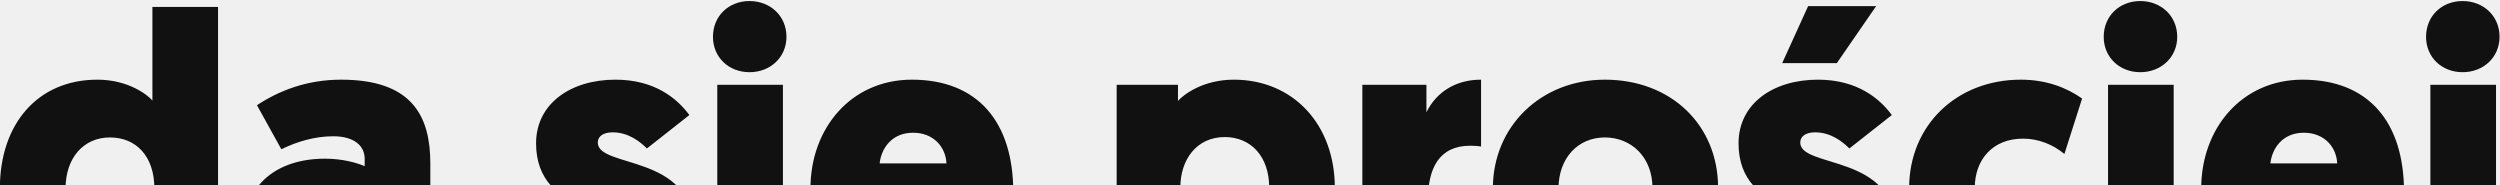
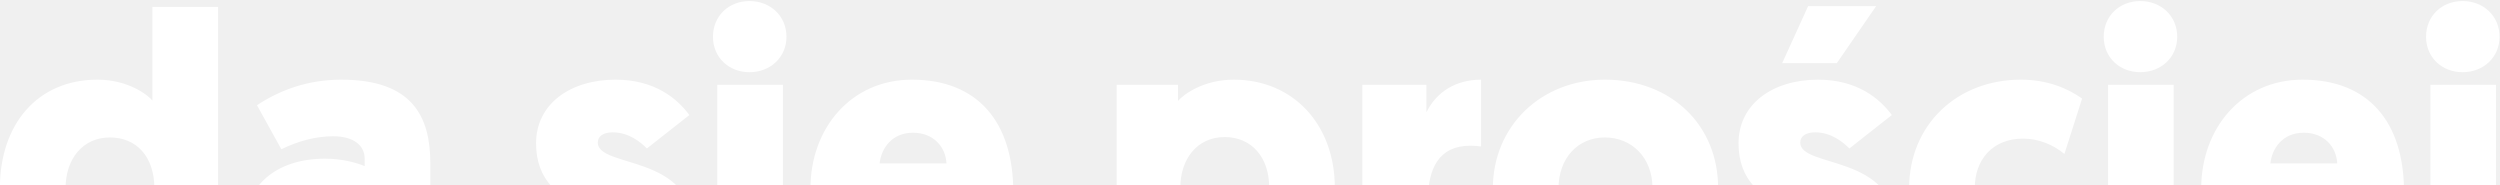
<svg xmlns="http://www.w3.org/2000/svg" xmlns:xlink="http://www.w3.org/1999/xlink" width="1831px" height="135px" viewBox="0 0 1831 135" version="1.1">
  <defs>
    <rect id="path-1" x="0" y="0" width="2525" height="191" />
  </defs>
  <g id="Page-1" stroke="none" stroke-width="1" fill="none" fill-rule="evenodd">
    <g id="finalowy-copy-15" transform="translate(-23, -3145)">
      <g id="Rectangle-90-+-da-się-prościej-Copy" transform="translate(-339, 3090)">
        <mask id="mask-2" fill="white">
          <use xlink:href="#path-1" />
        </mask>
        <use id="Mask" xlink:href="#path-1" />
-         <path d="M475.066,193.095 C475.066,213.248 463.262,229.946 442.533,229.946 C423.244,229.946 410,215.551 410,193.095 C410,170.926 422.956,155.668 442.533,155.668 C461.534,155.668 475.066,169.199 475.066,193.095 L475.066,193.095 Z M476.793,268.237 L521.705,268.237 L521.705,60.085 L473.626,60.085 L473.626,128.605 C470.459,124.862 456.352,113.346 433.32,113.346 C389.559,113.346 361.921,145.879 361.921,192.807 C361.921,239.159 392.438,271.979 435.911,271.979 C458.08,271.979 472.475,261.327 476.793,256.433 L476.793,268.237 Z M541.283,221.309 C541.283,254.13 567.769,271.979 597.423,271.979 C612.97,271.979 623.91,267.661 631.683,259.888 L634.274,268.237 L677.171,268.237 L677.171,174.669 C677.171,140.121 663.928,113.346 611.818,113.346 C586.771,113.346 566.33,121.408 550.208,132.06 L568.057,164.305 C579.861,158.547 592.817,154.804 606.06,154.804 C621.607,154.804 629.092,162.002 629.092,171.214 L629.092,176.684 C623.622,174.381 613.258,171.214 600.014,171.214 C564.315,171.214 541.283,191.079 541.283,221.309 L541.283,221.309 Z M589.362,219.582 C589.362,209.793 597.999,203.459 609.515,203.459 C621.031,203.459 629.956,209.217 629.956,219.582 C629.956,229.658 621.319,235.128 609.803,235.128 C598.575,235.128 589.362,229.658 589.362,219.582 L589.362,219.582 Z M807.878,271.979 C842.426,271.979 869.489,252.978 869.489,222.173 C869.489,167.472 799.817,178.412 799.817,159.41 C799.817,154.804 803.847,151.925 810.757,151.925 C822.561,151.925 831.198,159.123 835.804,163.729 L866.898,139.257 C857.973,127.166 841.562,113.346 812.772,113.346 C779.952,113.346 754.617,130.908 754.617,159.986 C754.617,214.975 823.713,207.49 823.713,224.764 C823.713,230.234 819.394,233.113 810.181,233.113 C794.923,233.113 784.846,227.067 776.785,219.869 L749.722,246.068 C758.647,258.16 779.088,271.979 807.878,271.979 L807.878,271.979 Z M935.418,117.089 L887.338,117.089 L887.338,268.237 L935.418,268.237 L935.418,117.089 Z M910.946,107.876 C926.205,107.876 938.009,96.936 938.009,81.965 C938.009,66.707 926.205,55.766 910.946,55.766 C895.688,55.766 884.172,66.707 884.172,81.965 C884.172,96.936 895.688,107.876 910.946,107.876 L910.946,107.876 Z M1103.839,205.187 C1104.127,201.732 1104.127,198.565 1104.127,195.686 C1104.127,144.152 1077.928,113.346 1029.849,113.346 C985.512,113.346 955.571,148.758 955.571,193.095 C955.571,234.552 981.482,266.797 1024.955,271.404 C1017.181,276.874 1008.256,286.662 1008.256,300.481 C1008.256,320.634 1024.379,328.984 1041.077,328.984 C1050.29,328.984 1058.063,327.544 1060.366,326.68 L1060.366,295.011 C1055.184,295.011 1047.411,292.42 1047.411,284.071 C1047.411,273.995 1058.351,269.388 1060.942,268.237 C1083.974,261.039 1096.642,245.493 1100.097,238.583 L1068.428,214.111 C1065.549,218.43 1054.896,230.234 1036.759,230.234 C1018.909,230.234 1005.953,218.718 1004.802,205.187 L1103.839,205.187 Z M1030.713,152.213 C1045.683,152.213 1054.608,162.577 1055.184,174.669 L1006.241,174.669 C1007.393,164.017 1014.878,152.213 1030.713,152.213 L1030.713,152.213 Z M1226.485,192.231 C1226.485,172.078 1238.289,155.38 1259.017,155.38 C1278.307,155.38 1291.55,169.775 1291.55,192.231 C1291.55,214.399 1278.595,229.658 1259.017,229.658 C1240.016,229.658 1226.485,216.127 1226.485,192.231 L1226.485,192.231 Z M1224.757,117.089 L1179.845,117.089 L1179.845,322.074 L1227.924,322.074 L1227.924,256.721 C1231.091,260.463 1245.198,271.979 1268.23,271.979 C1311.991,271.979 1339.629,239.447 1339.629,192.519 C1339.629,146.167 1309.112,113.346 1265.639,113.346 C1243.471,113.346 1229.076,123.999 1224.757,128.893 L1224.757,117.089 Z M1446.728,113.346 C1428.015,113.346 1413.908,122.559 1406.71,137.242 L1406.71,117.089 L1359.782,117.089 L1359.782,268.237 L1407.862,268.237 L1407.862,201.444 C1407.862,178.7 1415.635,161.714 1438.955,161.714 C1442.41,161.714 1444.713,162.002 1446.728,162.289 L1446.728,113.346 Z M1455.365,193.095 C1455.365,238.583 1489.337,271.979 1537.417,271.979 C1585.208,271.979 1620.332,238.007 1620.332,192.519 C1620.332,146.743 1586.072,113.346 1537.417,113.346 C1490.777,113.346 1455.365,147.319 1455.365,193.095 L1455.365,193.095 Z M1503.444,193.095 C1503.444,170.926 1517.552,155.668 1537.417,155.668 C1556.994,155.668 1572.253,170.351 1572.253,192.519 C1572.253,214.111 1557.282,229.658 1537.417,229.658 C1517.839,229.658 1503.444,214.975 1503.444,193.095 L1503.444,193.095 Z M1688.564,271.979 C1723.112,271.979 1750.175,252.978 1750.175,222.173 C1750.175,167.472 1680.503,178.412 1680.503,159.41 C1680.503,154.804 1684.534,151.925 1691.443,151.925 C1703.247,151.925 1711.884,159.123 1716.49,163.729 L1747.584,139.257 C1738.659,127.166 1722.248,113.346 1693.458,113.346 C1660.638,113.346 1635.303,130.908 1635.303,159.986 C1635.303,214.975 1704.399,207.49 1704.399,224.764 C1704.399,230.234 1700.08,233.113 1690.867,233.113 C1675.609,233.113 1665.532,227.067 1657.471,219.869 L1630.408,246.068 C1639.333,258.16 1659.774,271.979 1688.564,271.979 L1688.564,271.979 Z M1686.261,59.509 L1667.26,101.255 L1707.278,101.255 L1736.068,59.509 L1686.261,59.509 Z M1845.47,229.658 C1823.301,229.658 1808.331,214.687 1808.331,192.519 C1808.331,172.366 1820.998,156.531 1843.742,156.531 C1854.97,156.531 1865.623,160.85 1873.972,167.76 L1886.927,127.166 C1876.275,119.68 1861.592,113.346 1842.015,113.346 C1795.375,113.346 1760.251,146.455 1760.251,192.807 C1760.251,239.159 1794.223,271.979 1842.303,271.979 C1861.304,271.979 1876.563,265.358 1886.639,258.448 L1873.972,219.006 C1867.35,224.476 1856.698,229.658 1845.47,229.658 L1845.47,229.658 Z M1954.008,117.089 L1905.929,117.089 L1905.929,268.237 L1954.008,268.237 L1954.008,117.089 Z M1929.536,107.876 C1944.795,107.876 1956.599,96.936 1956.599,81.965 C1956.599,66.707 1944.795,55.766 1929.536,55.766 C1914.278,55.766 1902.762,66.707 1902.762,81.965 C1902.762,96.936 1914.278,107.876 1929.536,107.876 L1929.536,107.876 Z M2122.429,205.187 C2122.717,201.732 2122.717,198.565 2122.717,195.686 C2122.717,144.152 2096.518,113.346 2048.439,113.346 C2004.103,113.346 1974.161,148.758 1974.161,193.095 C1974.161,237.719 2004.678,271.979 2054.485,271.979 C2093.639,271.979 2114.368,247.508 2118.687,238.583 L2087.018,214.111 C2084.139,218.43 2073.486,230.234 2055.349,230.234 C2037.499,230.234 2024.543,218.718 2023.392,205.187 L2122.429,205.187 Z M2049.303,152.213 C2064.274,152.213 2073.199,162.577 2073.774,174.669 L2024.831,174.669 C2025.983,164.017 2033.468,152.213 2049.303,152.213 L2049.303,152.213 Z M2190.086,117.089 L2142.007,117.089 L2142.007,266.509 C2142.007,276.01 2137.112,282.632 2123.005,282.632 C2119.838,282.632 2116.096,282.056 2116.096,282.056 L2116.096,322.65 C2116.096,322.65 2121.566,323.513 2126.748,323.513 C2163.023,323.513 2190.086,309.406 2190.086,268.812 L2190.086,117.089 Z M2165.614,107.876 C2180.873,107.876 2192.677,96.936 2192.677,81.965 C2192.677,66.707 2180.873,55.766 2165.614,55.766 C2150.356,55.766 2138.84,66.707 2138.84,81.965 C2138.84,96.936 2150.356,107.876 2165.614,107.876 L2165.614,107.876 Z" id="da-się-prościej" fill="#111111" mask="url(#mask-2)" />
+         <path d="M475.066,193.095 C475.066,213.248 463.262,229.946 442.533,229.946 C423.244,229.946 410,215.551 410,193.095 C410,170.926 422.956,155.668 442.533,155.668 C461.534,155.668 475.066,169.199 475.066,193.095 L475.066,193.095 Z M476.793,268.237 L521.705,268.237 L521.705,60.085 L473.626,60.085 L473.626,128.605 C470.459,124.862 456.352,113.346 433.32,113.346 C389.559,113.346 361.921,145.879 361.921,192.807 C361.921,239.159 392.438,271.979 435.911,271.979 C458.08,271.979 472.475,261.327 476.793,256.433 L476.793,268.237 Z M541.283,221.309 C541.283,254.13 567.769,271.979 597.423,271.979 C612.97,271.979 623.91,267.661 631.683,259.888 L634.274,268.237 L677.171,268.237 L677.171,174.669 C677.171,140.121 663.928,113.346 611.818,113.346 C586.771,113.346 566.33,121.408 550.208,132.06 L568.057,164.305 C579.861,158.547 592.817,154.804 606.06,154.804 C621.607,154.804 629.092,162.002 629.092,171.214 L629.092,176.684 C623.622,174.381 613.258,171.214 600.014,171.214 C564.315,171.214 541.283,191.079 541.283,221.309 L541.283,221.309 Z M589.362,219.582 C589.362,209.793 597.999,203.459 609.515,203.459 C621.031,203.459 629.956,209.217 629.956,219.582 C629.956,229.658 621.319,235.128 609.803,235.128 C598.575,235.128 589.362,229.658 589.362,219.582 L589.362,219.582 Z M807.878,271.979 C842.426,271.979 869.489,252.978 869.489,222.173 C869.489,167.472 799.817,178.412 799.817,159.41 C799.817,154.804 803.847,151.925 810.757,151.925 C822.561,151.925 831.198,159.123 835.804,163.729 L866.898,139.257 C857.973,127.166 841.562,113.346 812.772,113.346 C779.952,113.346 754.617,130.908 754.617,159.986 C754.617,214.975 823.713,207.49 823.713,224.764 C823.713,230.234 819.394,233.113 810.181,233.113 C794.923,233.113 784.846,227.067 776.785,219.869 L749.722,246.068 C758.647,258.16 779.088,271.979 807.878,271.979 L807.878,271.979 Z M935.418,117.089 L887.338,117.089 L887.338,268.237 L935.418,268.237 L935.418,117.089 Z M910.946,107.876 C926.205,107.876 938.009,96.936 938.009,81.965 C938.009,66.707 926.205,55.766 910.946,55.766 C895.688,55.766 884.172,66.707 884.172,81.965 C884.172,96.936 895.688,107.876 910.946,107.876 L910.946,107.876 Z M1103.839,205.187 C1104.127,201.732 1104.127,198.565 1104.127,195.686 C1104.127,144.152 1077.928,113.346 1029.849,113.346 C985.512,113.346 955.571,148.758 955.571,193.095 C955.571,234.552 981.482,266.797 1024.955,271.404 C1017.181,276.874 1008.256,286.662 1008.256,300.481 C1008.256,320.634 1024.379,328.984 1041.077,328.984 C1050.29,328.984 1058.063,327.544 1060.366,326.68 L1060.366,295.011 C1055.184,295.011 1047.411,292.42 1047.411,284.071 C1047.411,273.995 1058.351,269.388 1060.942,268.237 C1083.974,261.039 1096.642,245.493 1100.097,238.583 L1068.428,214.111 C1065.549,218.43 1054.896,230.234 1036.759,230.234 C1018.909,230.234 1005.953,218.718 1004.802,205.187 L1103.839,205.187 Z M1030.713,152.213 C1045.683,152.213 1054.608,162.577 1055.184,174.669 L1006.241,174.669 C1007.393,164.017 1014.878,152.213 1030.713,152.213 L1030.713,152.213 Z M1226.485,192.231 C1226.485,172.078 1238.289,155.38 1259.017,155.38 C1278.307,155.38 1291.55,169.775 1291.55,192.231 C1291.55,214.399 1278.595,229.658 1259.017,229.658 C1240.016,229.658 1226.485,216.127 1226.485,192.231 L1226.485,192.231 Z M1224.757,117.089 L1179.845,117.089 L1179.845,322.074 L1227.924,322.074 L1227.924,256.721 C1231.091,260.463 1245.198,271.979 1268.23,271.979 C1311.991,271.979 1339.629,239.447 1339.629,192.519 C1339.629,146.167 1309.112,113.346 1265.639,113.346 C1243.471,113.346 1229.076,123.999 1224.757,128.893 L1224.757,117.089 Z M1446.728,113.346 C1428.015,113.346 1413.908,122.559 1406.71,137.242 L1406.71,117.089 L1359.782,117.089 L1359.782,268.237 L1407.862,268.237 L1407.862,201.444 C1407.862,178.7 1415.635,161.714 1438.955,161.714 C1442.41,161.714 1444.713,162.002 1446.728,162.289 L1446.728,113.346 Z M1455.365,193.095 C1455.365,238.583 1489.337,271.979 1537.417,271.979 C1585.208,271.979 1620.332,238.007 1620.332,192.519 C1620.332,146.743 1586.072,113.346 1537.417,113.346 C1490.777,113.346 1455.365,147.319 1455.365,193.095 L1455.365,193.095 Z M1503.444,193.095 C1503.444,170.926 1517.552,155.668 1537.417,155.668 C1556.994,155.668 1572.253,170.351 1572.253,192.519 C1572.253,214.111 1557.282,229.658 1537.417,229.658 C1517.839,229.658 1503.444,214.975 1503.444,193.095 L1503.444,193.095 Z M1688.564,271.979 C1723.112,271.979 1750.175,252.978 1750.175,222.173 C1750.175,167.472 1680.503,178.412 1680.503,159.41 C1680.503,154.804 1684.534,151.925 1691.443,151.925 C1703.247,151.925 1711.884,159.123 1716.49,163.729 L1747.584,139.257 C1738.659,127.166 1722.248,113.346 1693.458,113.346 C1660.638,113.346 1635.303,130.908 1635.303,159.986 C1635.303,214.975 1704.399,207.49 1704.399,224.764 C1704.399,230.234 1700.08,233.113 1690.867,233.113 C1675.609,233.113 1665.532,227.067 1657.471,219.869 L1630.408,246.068 C1639.333,258.16 1659.774,271.979 1688.564,271.979 L1688.564,271.979 Z M1686.261,59.509 L1667.26,101.255 L1707.278,101.255 L1736.068,59.509 L1686.261,59.509 Z M1845.47,229.658 C1823.301,229.658 1808.331,214.687 1808.331,192.519 C1808.331,172.366 1820.998,156.531 1843.742,156.531 C1854.97,156.531 1865.623,160.85 1873.972,167.76 L1886.927,127.166 C1876.275,119.68 1861.592,113.346 1842.015,113.346 C1795.375,113.346 1760.251,146.455 1760.251,192.807 C1760.251,239.159 1794.223,271.979 1842.303,271.979 C1861.304,271.979 1876.563,265.358 1886.639,258.448 L1873.972,219.006 C1867.35,224.476 1856.698,229.658 1845.47,229.658 L1845.47,229.658 Z M1954.008,117.089 L1905.929,117.089 L1905.929,268.237 L1954.008,268.237 L1954.008,117.089 Z M1929.536,107.876 C1944.795,107.876 1956.599,96.936 1956.599,81.965 C1956.599,66.707 1944.795,55.766 1929.536,55.766 C1914.278,55.766 1902.762,66.707 1902.762,81.965 C1902.762,96.936 1914.278,107.876 1929.536,107.876 L1929.536,107.876 Z M2122.429,205.187 C2122.717,201.732 2122.717,198.565 2122.717,195.686 C2122.717,144.152 2096.518,113.346 2048.439,113.346 C2004.103,113.346 1974.161,148.758 1974.161,193.095 C1974.161,237.719 2004.678,271.979 2054.485,271.979 C2093.639,271.979 2114.368,247.508 2118.687,238.583 L2087.018,214.111 C2084.139,218.43 2073.486,230.234 2055.349,230.234 C2037.499,230.234 2024.543,218.718 2023.392,205.187 L2122.429,205.187 Z M2049.303,152.213 C2064.274,152.213 2073.199,162.577 2073.774,174.669 L2024.831,174.669 C2025.983,164.017 2033.468,152.213 2049.303,152.213 L2049.303,152.213 Z M2190.086,117.089 L2142.007,117.089 L2142.007,266.509 C2142.007,276.01 2137.112,282.632 2123.005,282.632 C2119.838,282.632 2116.096,282.056 2116.096,282.056 L2116.096,322.65 C2116.096,322.65 2121.566,323.513 2126.748,323.513 C2163.023,323.513 2190.086,309.406 2190.086,268.812 L2190.086,117.089 Z M2165.614,107.876 C2180.873,107.876 2192.677,96.936 2192.677,81.965 C2192.677,66.707 2180.873,55.766 2165.614,55.766 C2150.356,55.766 2138.84,66.707 2138.84,81.965 C2138.84,96.936 2150.356,107.876 2165.614,107.876 L2165.614,107.876 Z" id="da-się-prościej" fill="#ffffff" mask="url(#mask-2)" />
      </g>
    </g>
  </g>
</svg>
